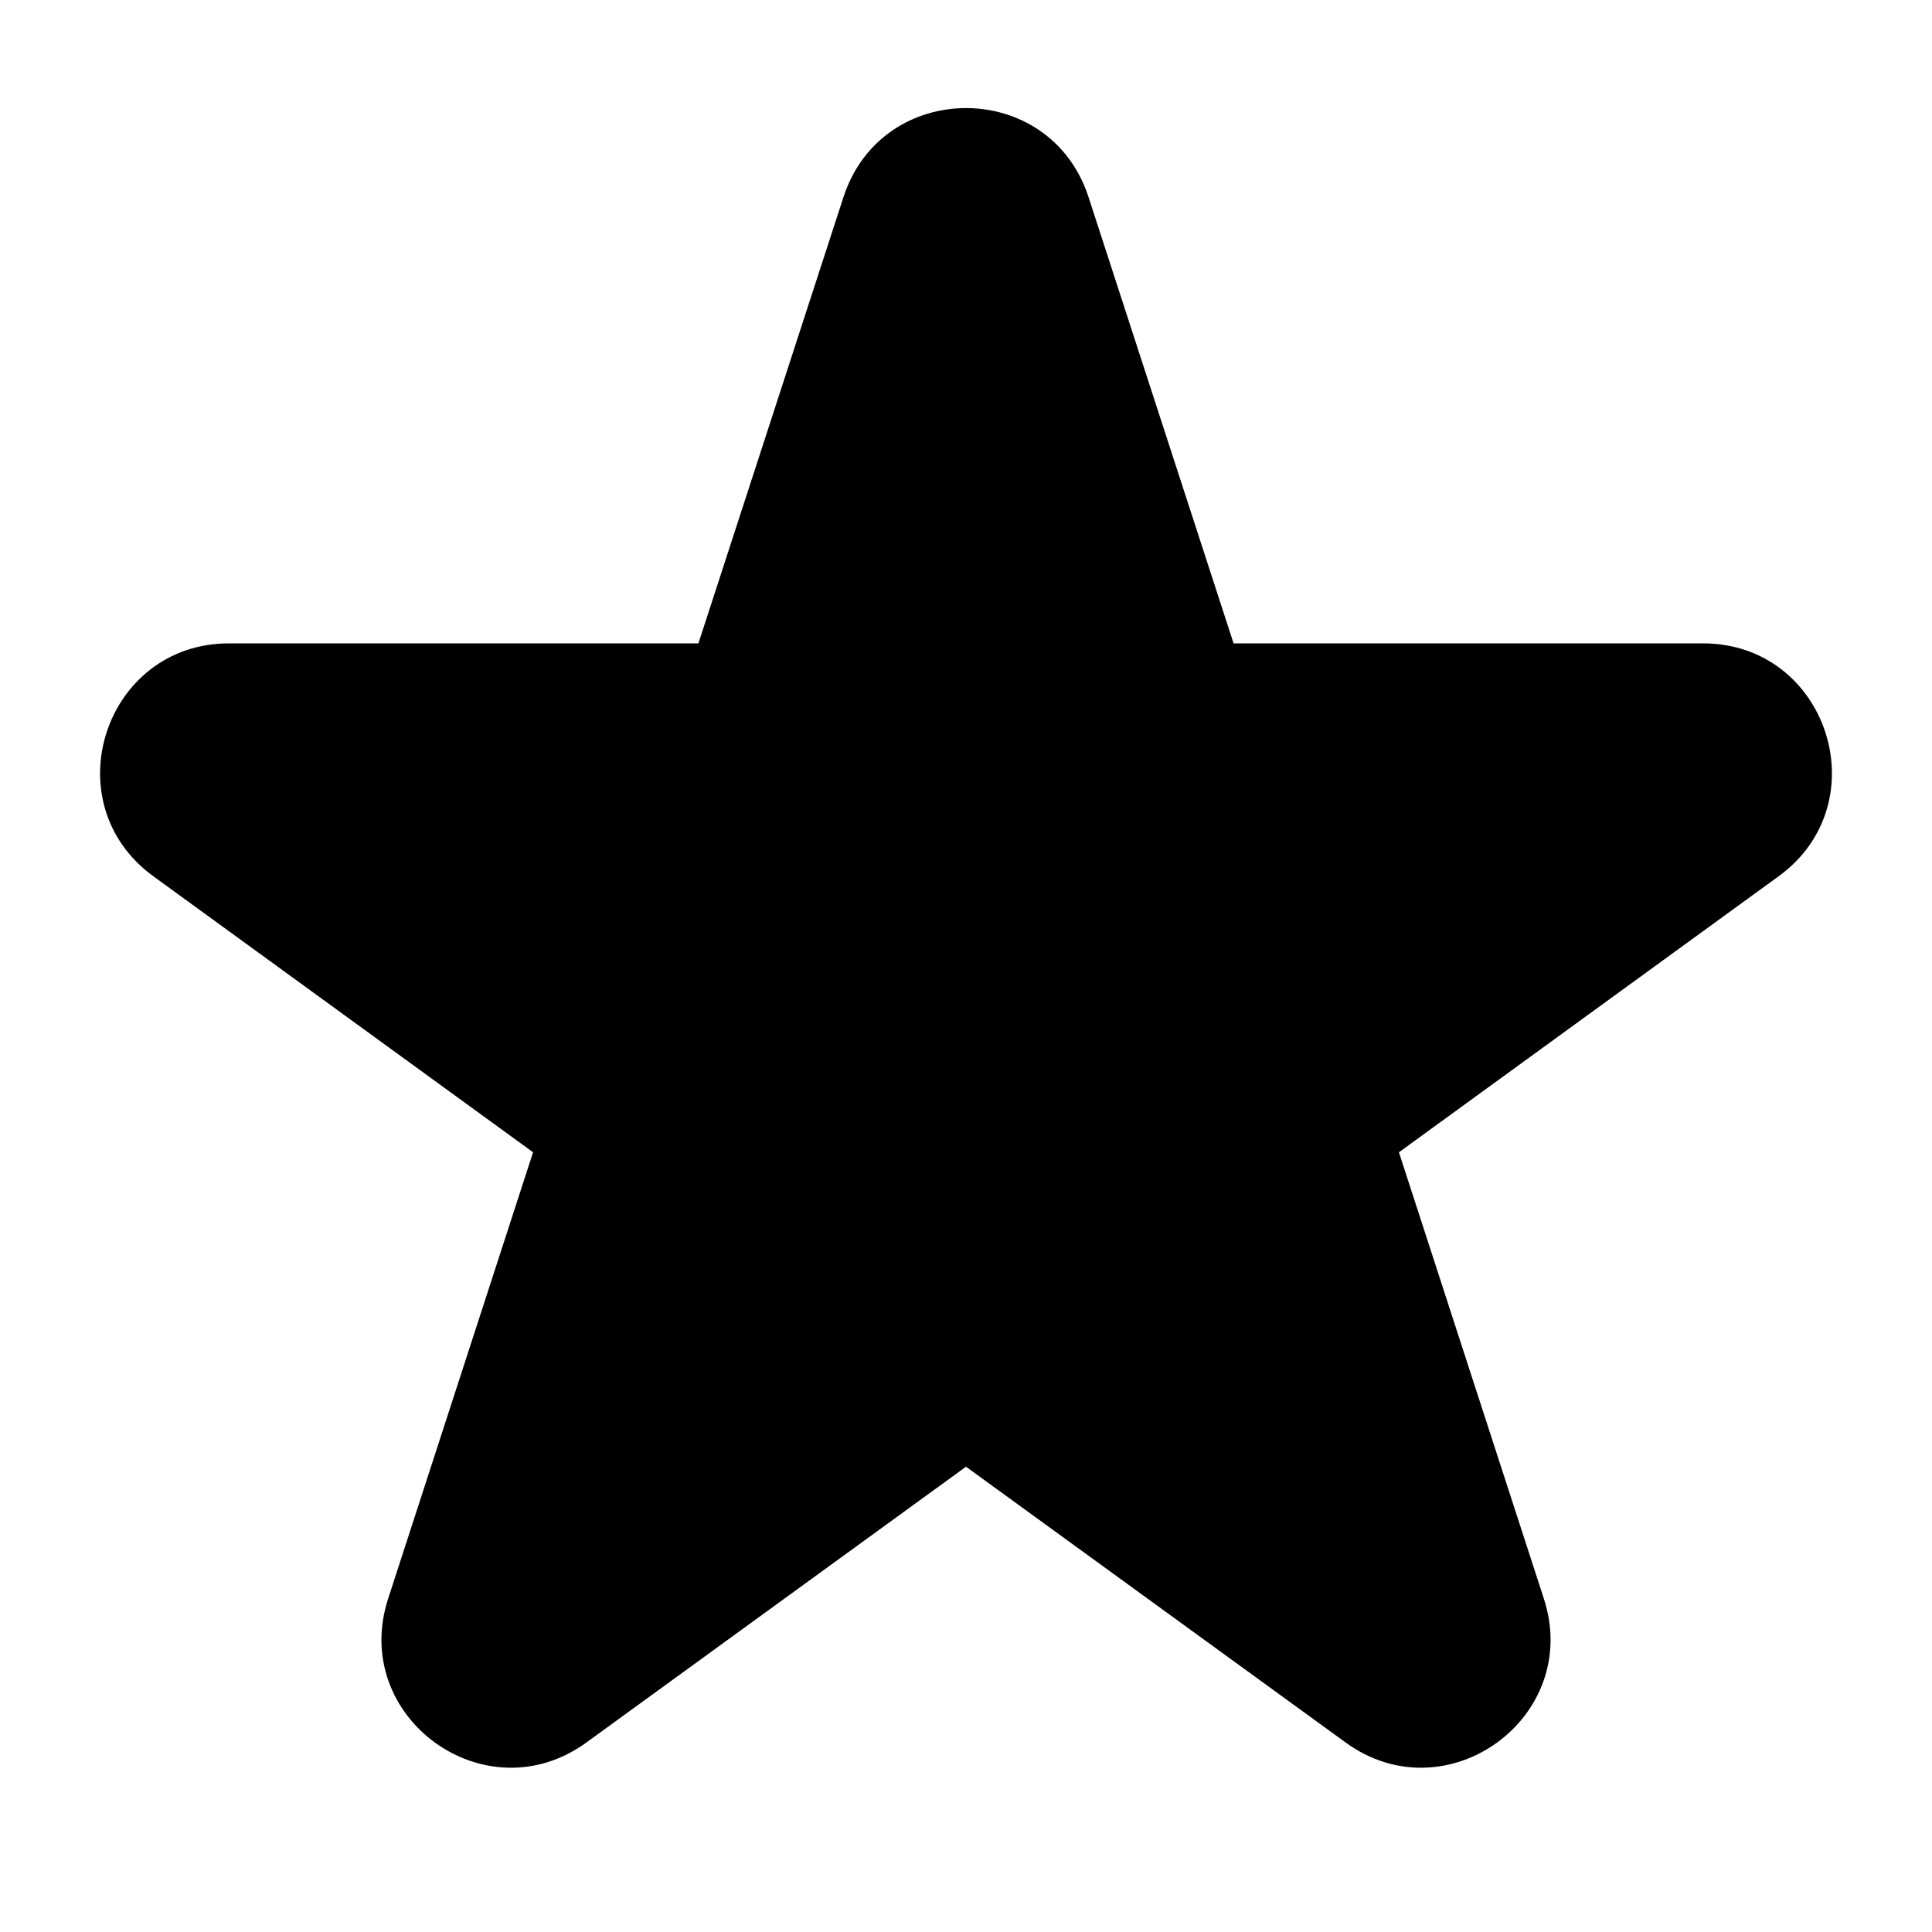
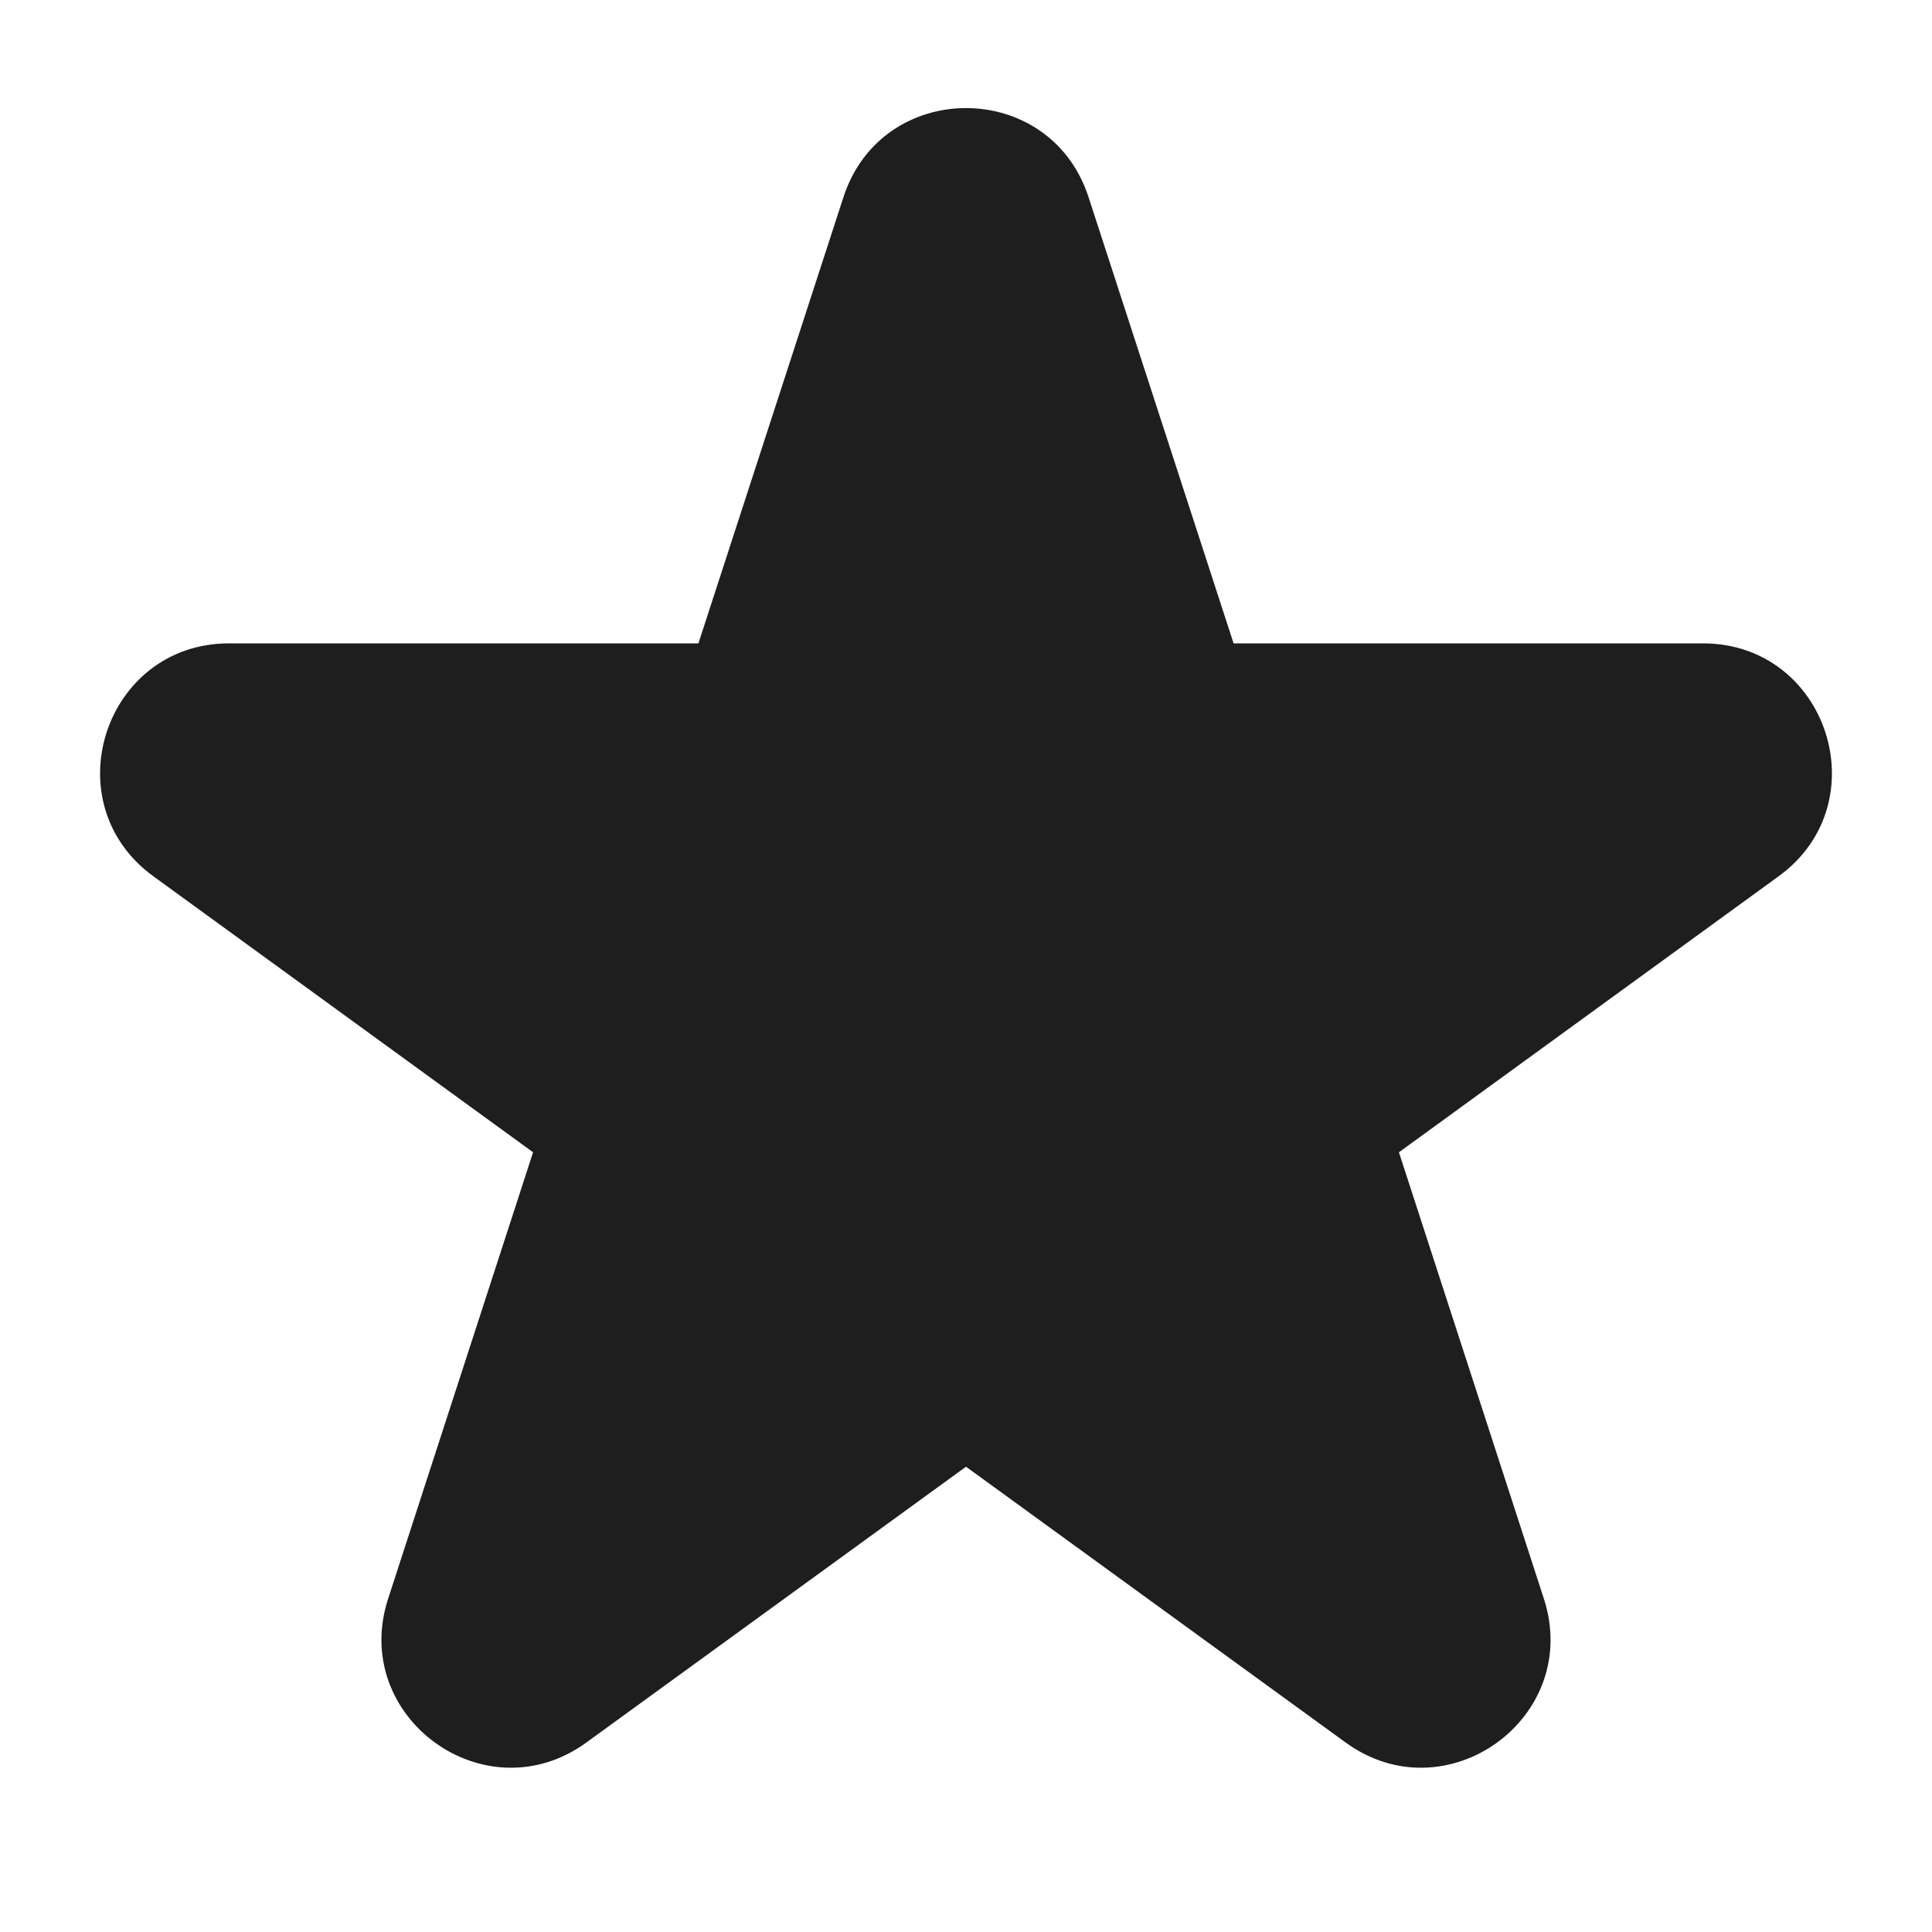
<svg xmlns="http://www.w3.org/2000/svg" width="12" height="12" viewBox="0 0 12 12" fill="none">
-   <path d="M6.761 1.224C6.521 0.487 5.479 0.487 5.239 1.224L4.338 3.996L1.423 3.996C0.648 3.996 0.326 4.988 0.953 5.443L3.311 7.157L2.411 9.929C2.171 10.666 3.015 11.279 3.642 10.823L6 9.11L8.358 10.823C8.985 11.279 9.829 10.666 9.589 9.929L8.689 7.157L11.047 5.443C11.674 4.988 11.352 3.996 10.577 3.996H7.662L6.761 1.224Z" fill="black" />
+   <path d="M6.761 1.224C6.521 0.487 5.479 0.487 5.239 1.224L4.338 3.996L1.423 3.996C0.648 3.996 0.326 4.988 0.953 5.443L3.311 7.157L2.411 9.929C2.171 10.666 3.015 11.279 3.642 10.823L6 9.11L8.358 10.823C8.985 11.279 9.829 10.666 9.589 9.929L8.689 7.157L11.047 5.443C11.674 4.988 11.352 3.996 10.577 3.996H7.662L6.761 1.224Z" fill="#1F1E1E" />
</svg>
